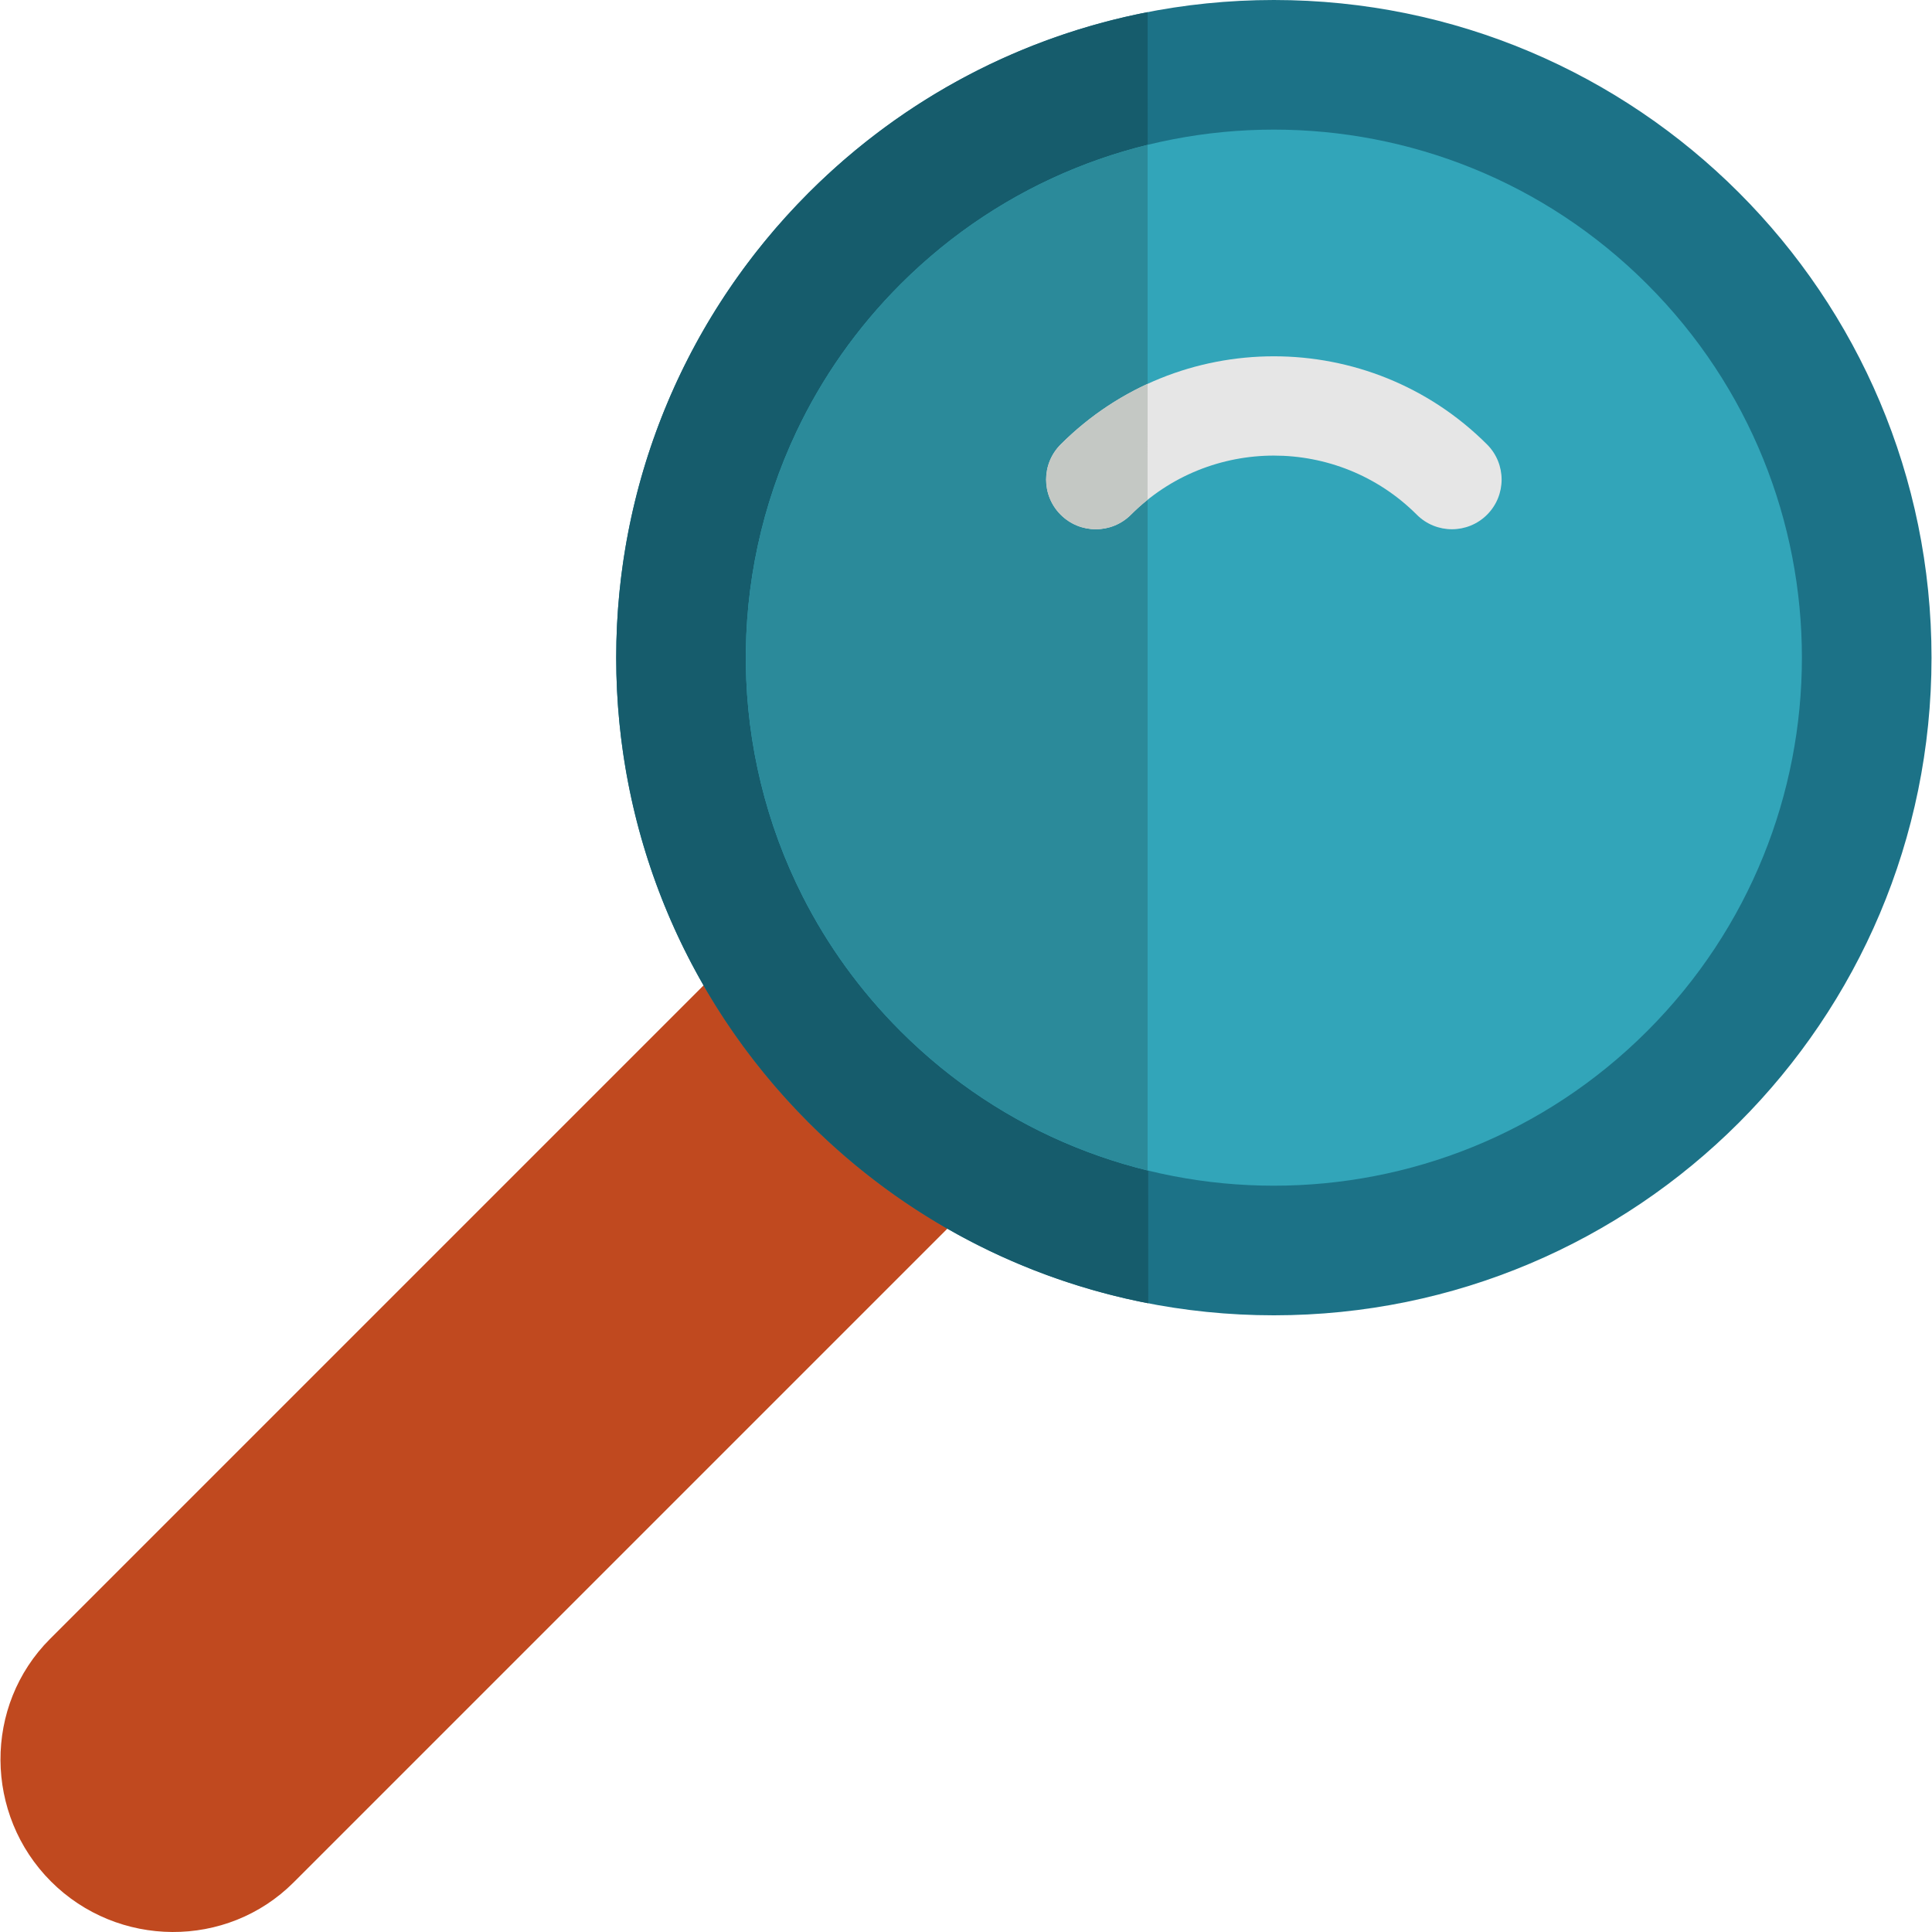
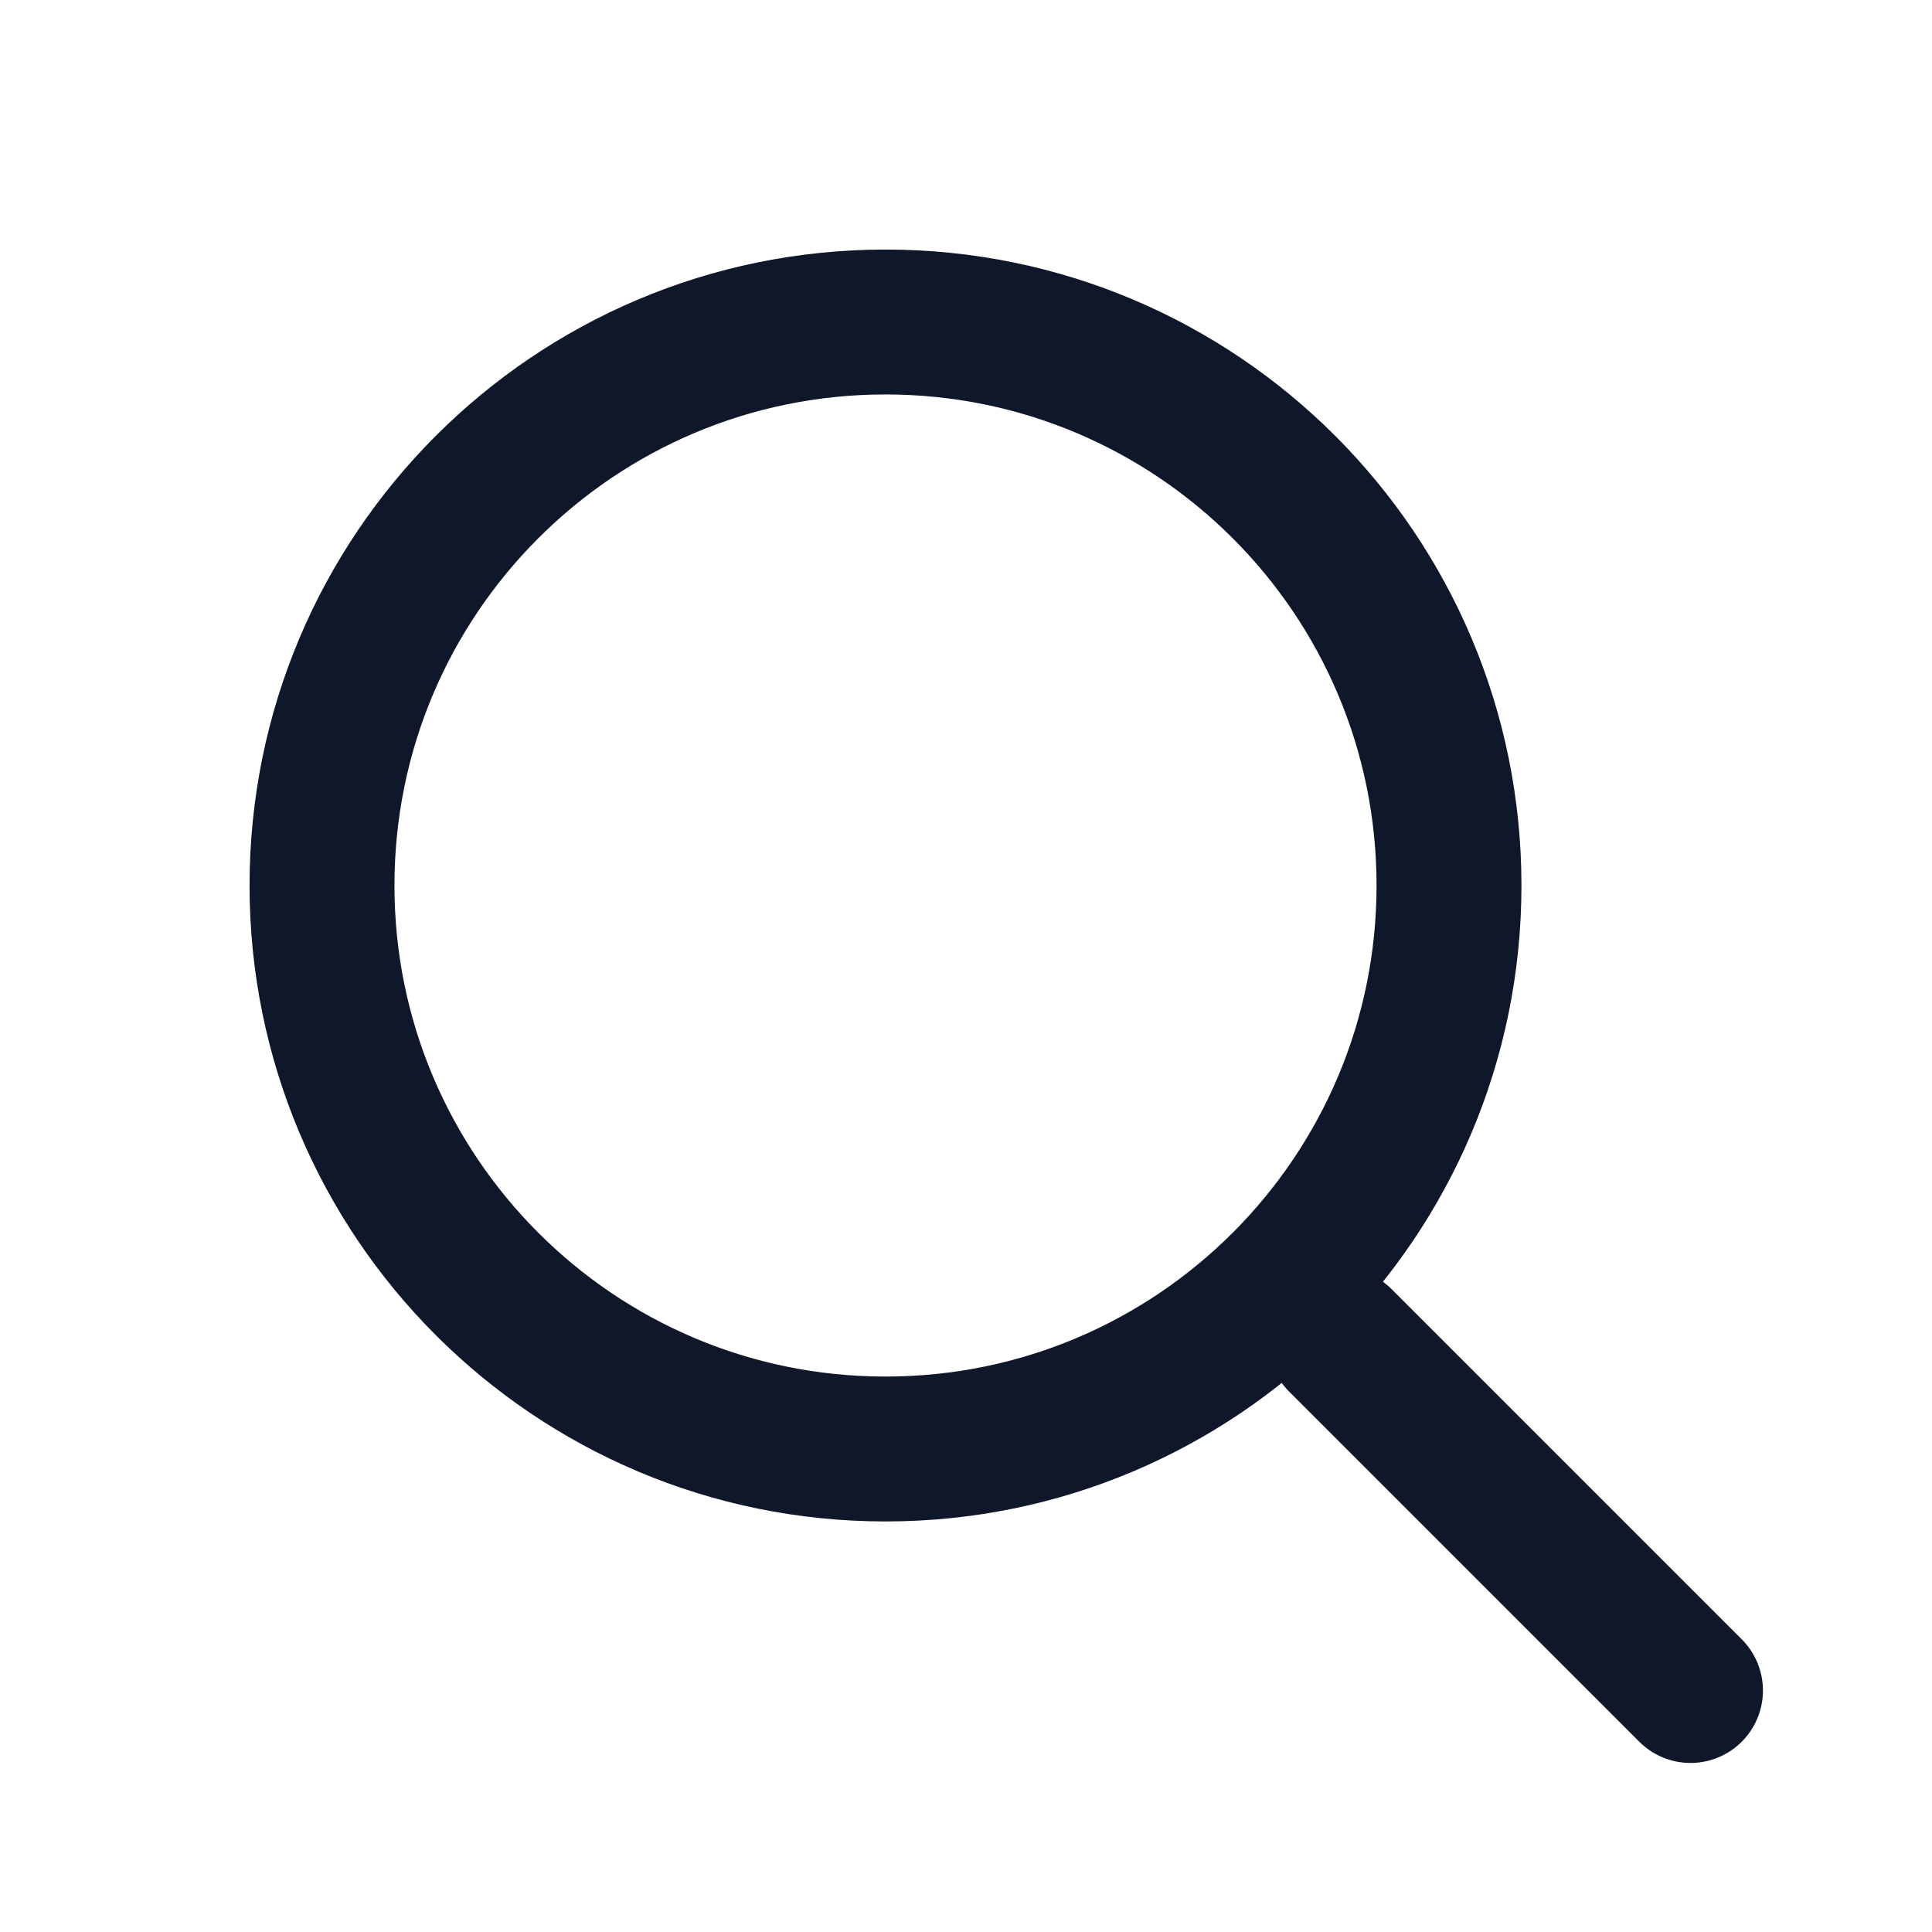
- <svg xmlns="http://www.w3.org/2000/svg" version="1.1" id="Layer_1" viewBox="0 0 291.7 291.7" xml:space="preserve" width="512" height="512">
-   <g>
-     <g>
-       <path style="fill:#C0491F;" d="M133.411,121.592l-13.141,13.141L7.558,247.445C-2.517,257.52-2.375,273.997,7.7,284.072l0,0    c10.075,10.075,26.552,10.217,36.627,0.143l75.943-75.943l49.911-49.911L133.411,121.592z" />
-     </g>
-     <circle style="fill:#1C7287;" cx="192.332" cy="99.295" r="99.295" />
-     <path style="fill:#165C6C;" d="M173.368,196.772c-18.777-3.635-36.706-12.724-51.247-27.265   c-38.777-38.777-38.777-101.647,0-140.424c14.516-14.516,32.409-23.598,51.149-27.246L173.368,196.772z" />
-     <path style="fill:#32A5B9;" d="M248.707,155.67c-31.135,31.135-81.615,31.135-112.75,0c-6.121-6.121-11.038-12.989-14.753-20.311   c-11.143-21.966-11.456-48.016-0.94-70.211c3.81-8.041,9.04-15.575,15.692-22.227c31.135-31.135,81.615-31.135,112.75,0   S279.842,124.535,248.707,155.67z" />
-     <path style="fill:#2B8A9A;" d="M173.27,21.871c-13.673,3.353-26.631,10.368-37.313,21.049   c-6.652,6.652-11.883,14.187-15.692,22.227c-10.516,22.196-10.203,48.245,0.94,70.211c3.714,7.322,8.631,14.191,14.752,20.311   c10.681,10.681,23.64,17.696,37.313,21.049V21.871z" />
-     <path style="fill:#E6E6E6;" d="M219.218,79.909c-1.919,0-3.839-0.732-5.304-2.196c-11.901-11.901-31.264-11.899-43.163,0   c-2.93,2.928-7.678,2.928-10.607,0c-2.929-2.93-2.929-7.678,0-10.607c17.751-17.748,46.629-17.747,64.378,0   c2.929,2.93,2.929,7.678,0,10.607C223.057,79.177,221.137,79.909,219.218,79.909z" />
-     <path style="fill:#C4C8C4;" d="M173.268,75.458c-0.87,0.697-1.71,1.449-2.517,2.255c-2.93,2.928-7.678,2.928-10.607,0   c-2.929-2.93-2.929-7.678,0-10.607c3.914-3.913,8.369-6.964,13.126-9.151L173.268,75.458z" />
-   </g>
+ <svg xmlns="http://www.w3.org/2000/svg" viewBox="0 0 24 24" width="24" height="24" fill="none" stroke="#0f172a" stroke-width="1.8" stroke-linecap="round" stroke-linejoin="round">
+   <circle cx="11" cy="11" r="7" />
+   <line x1="16.65" y1="16.65" x2="21" y2="21" />
</svg>
